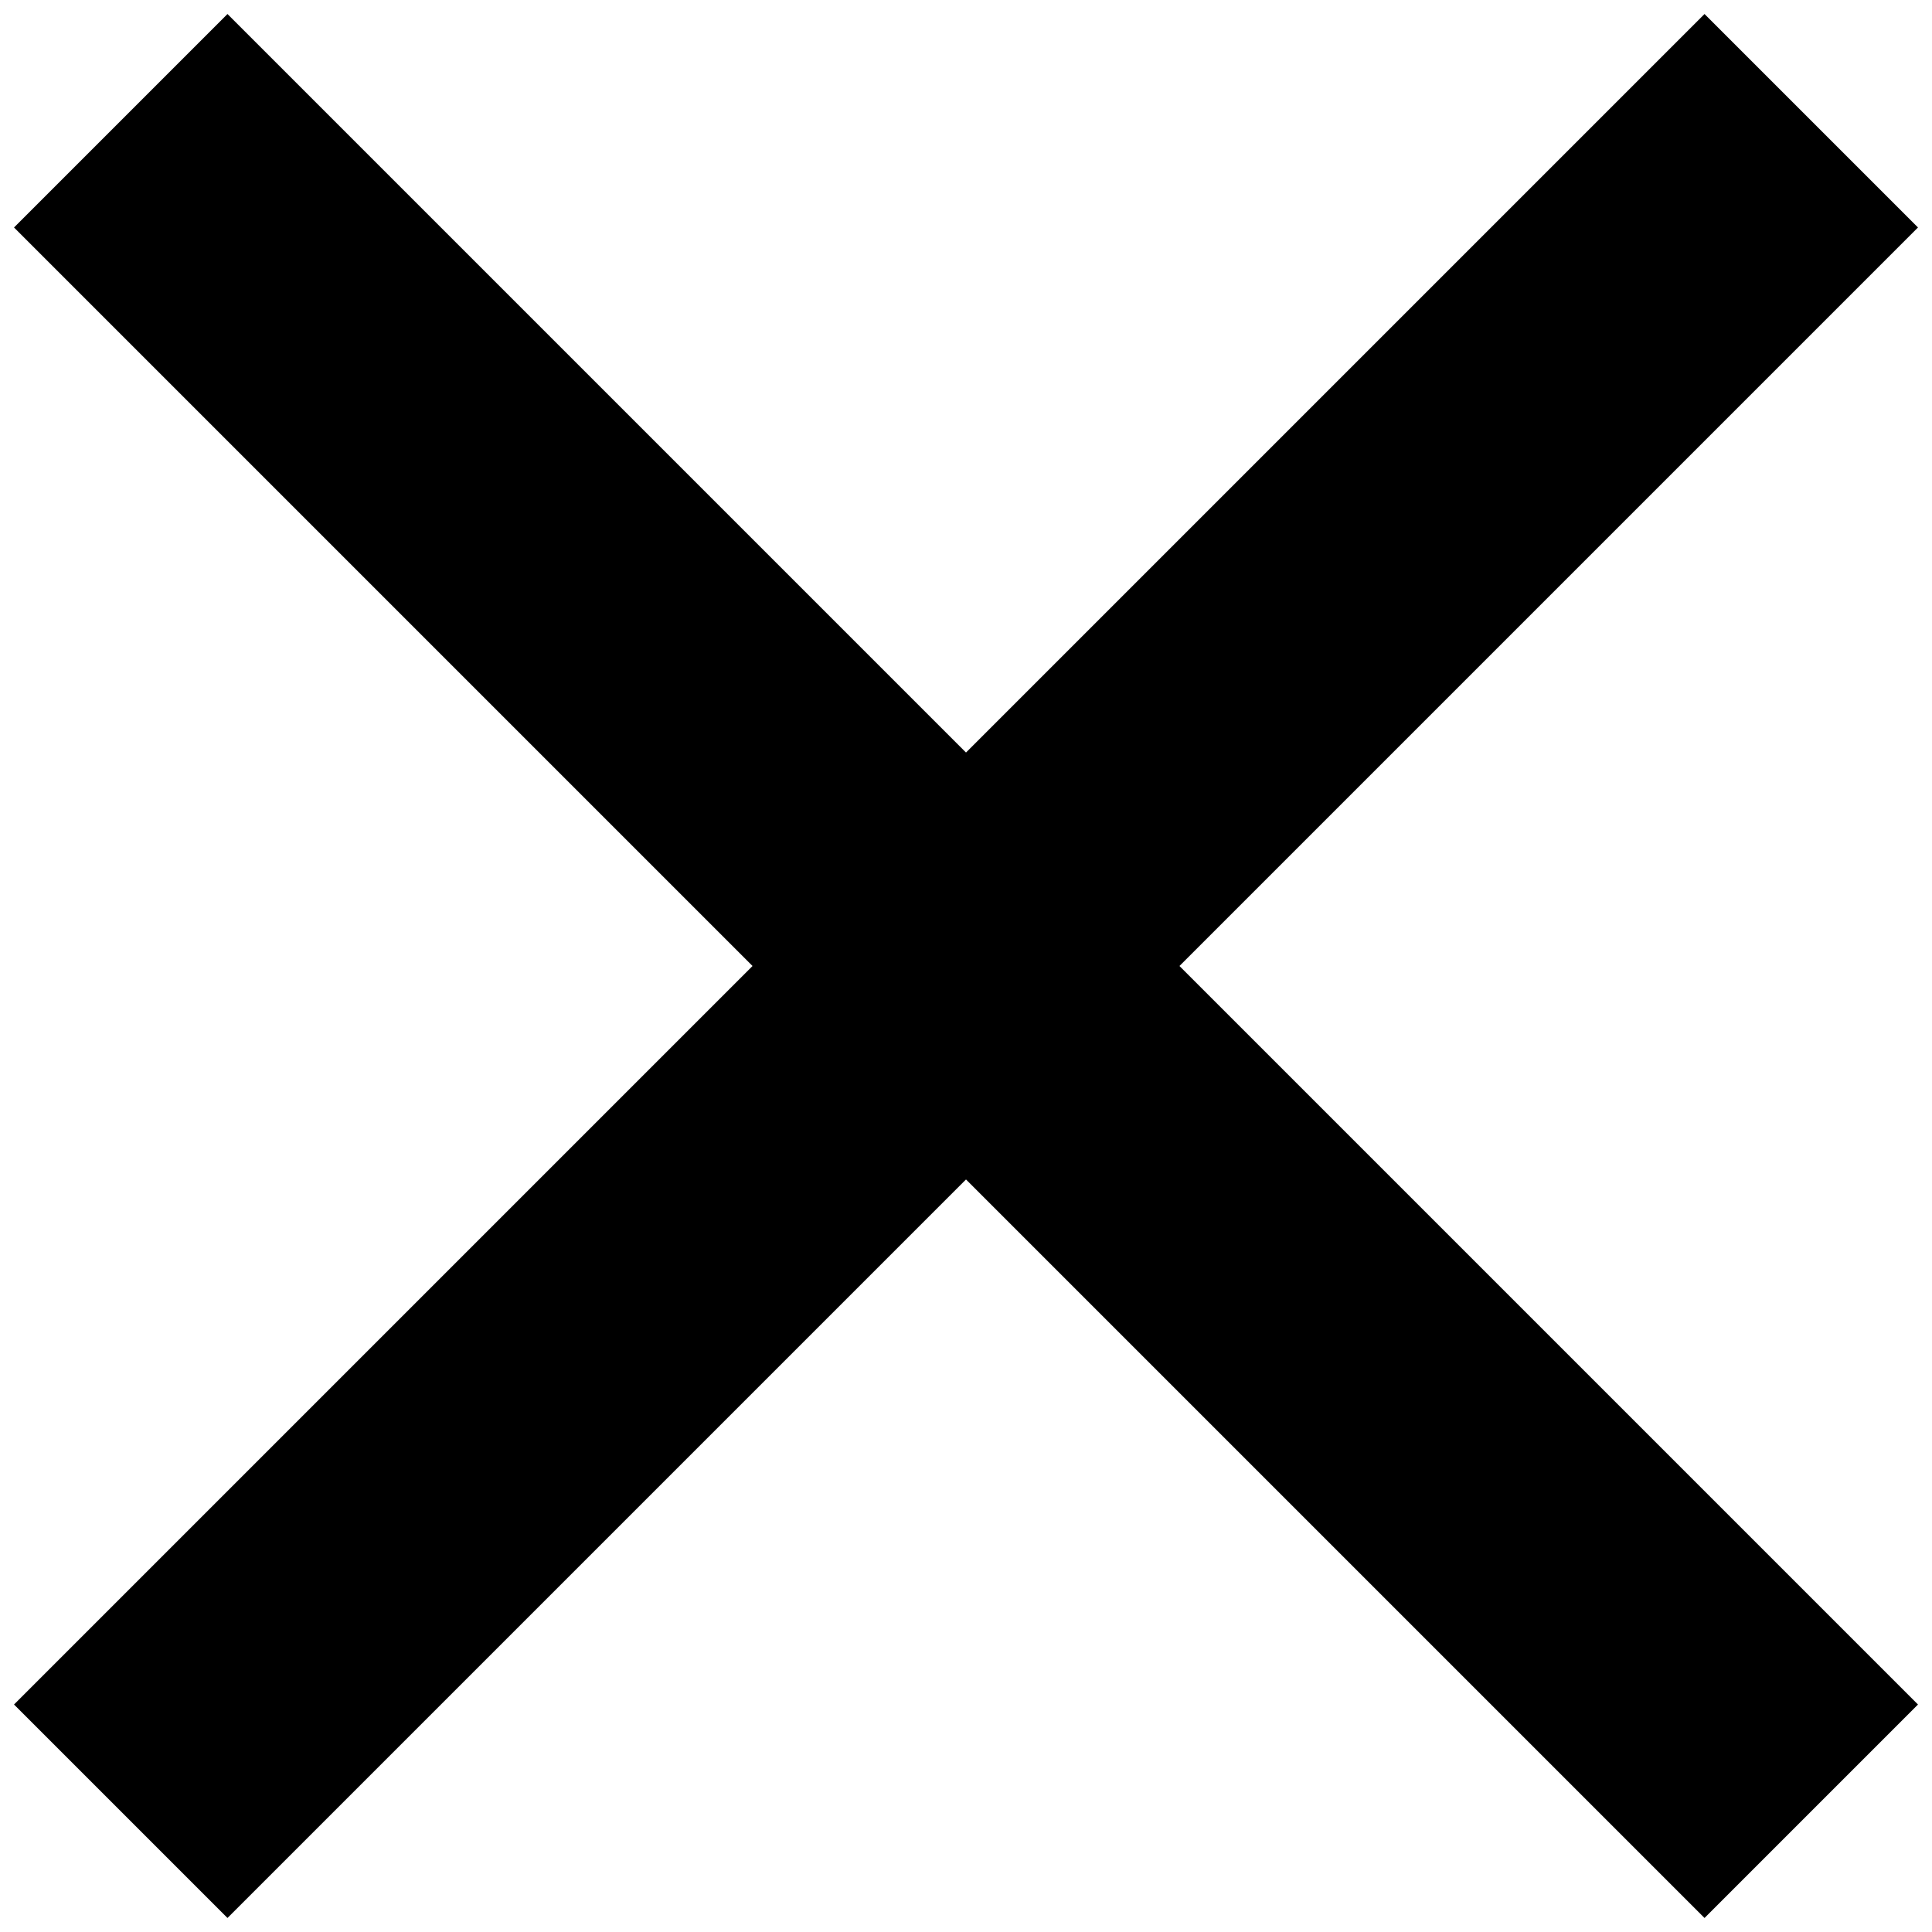
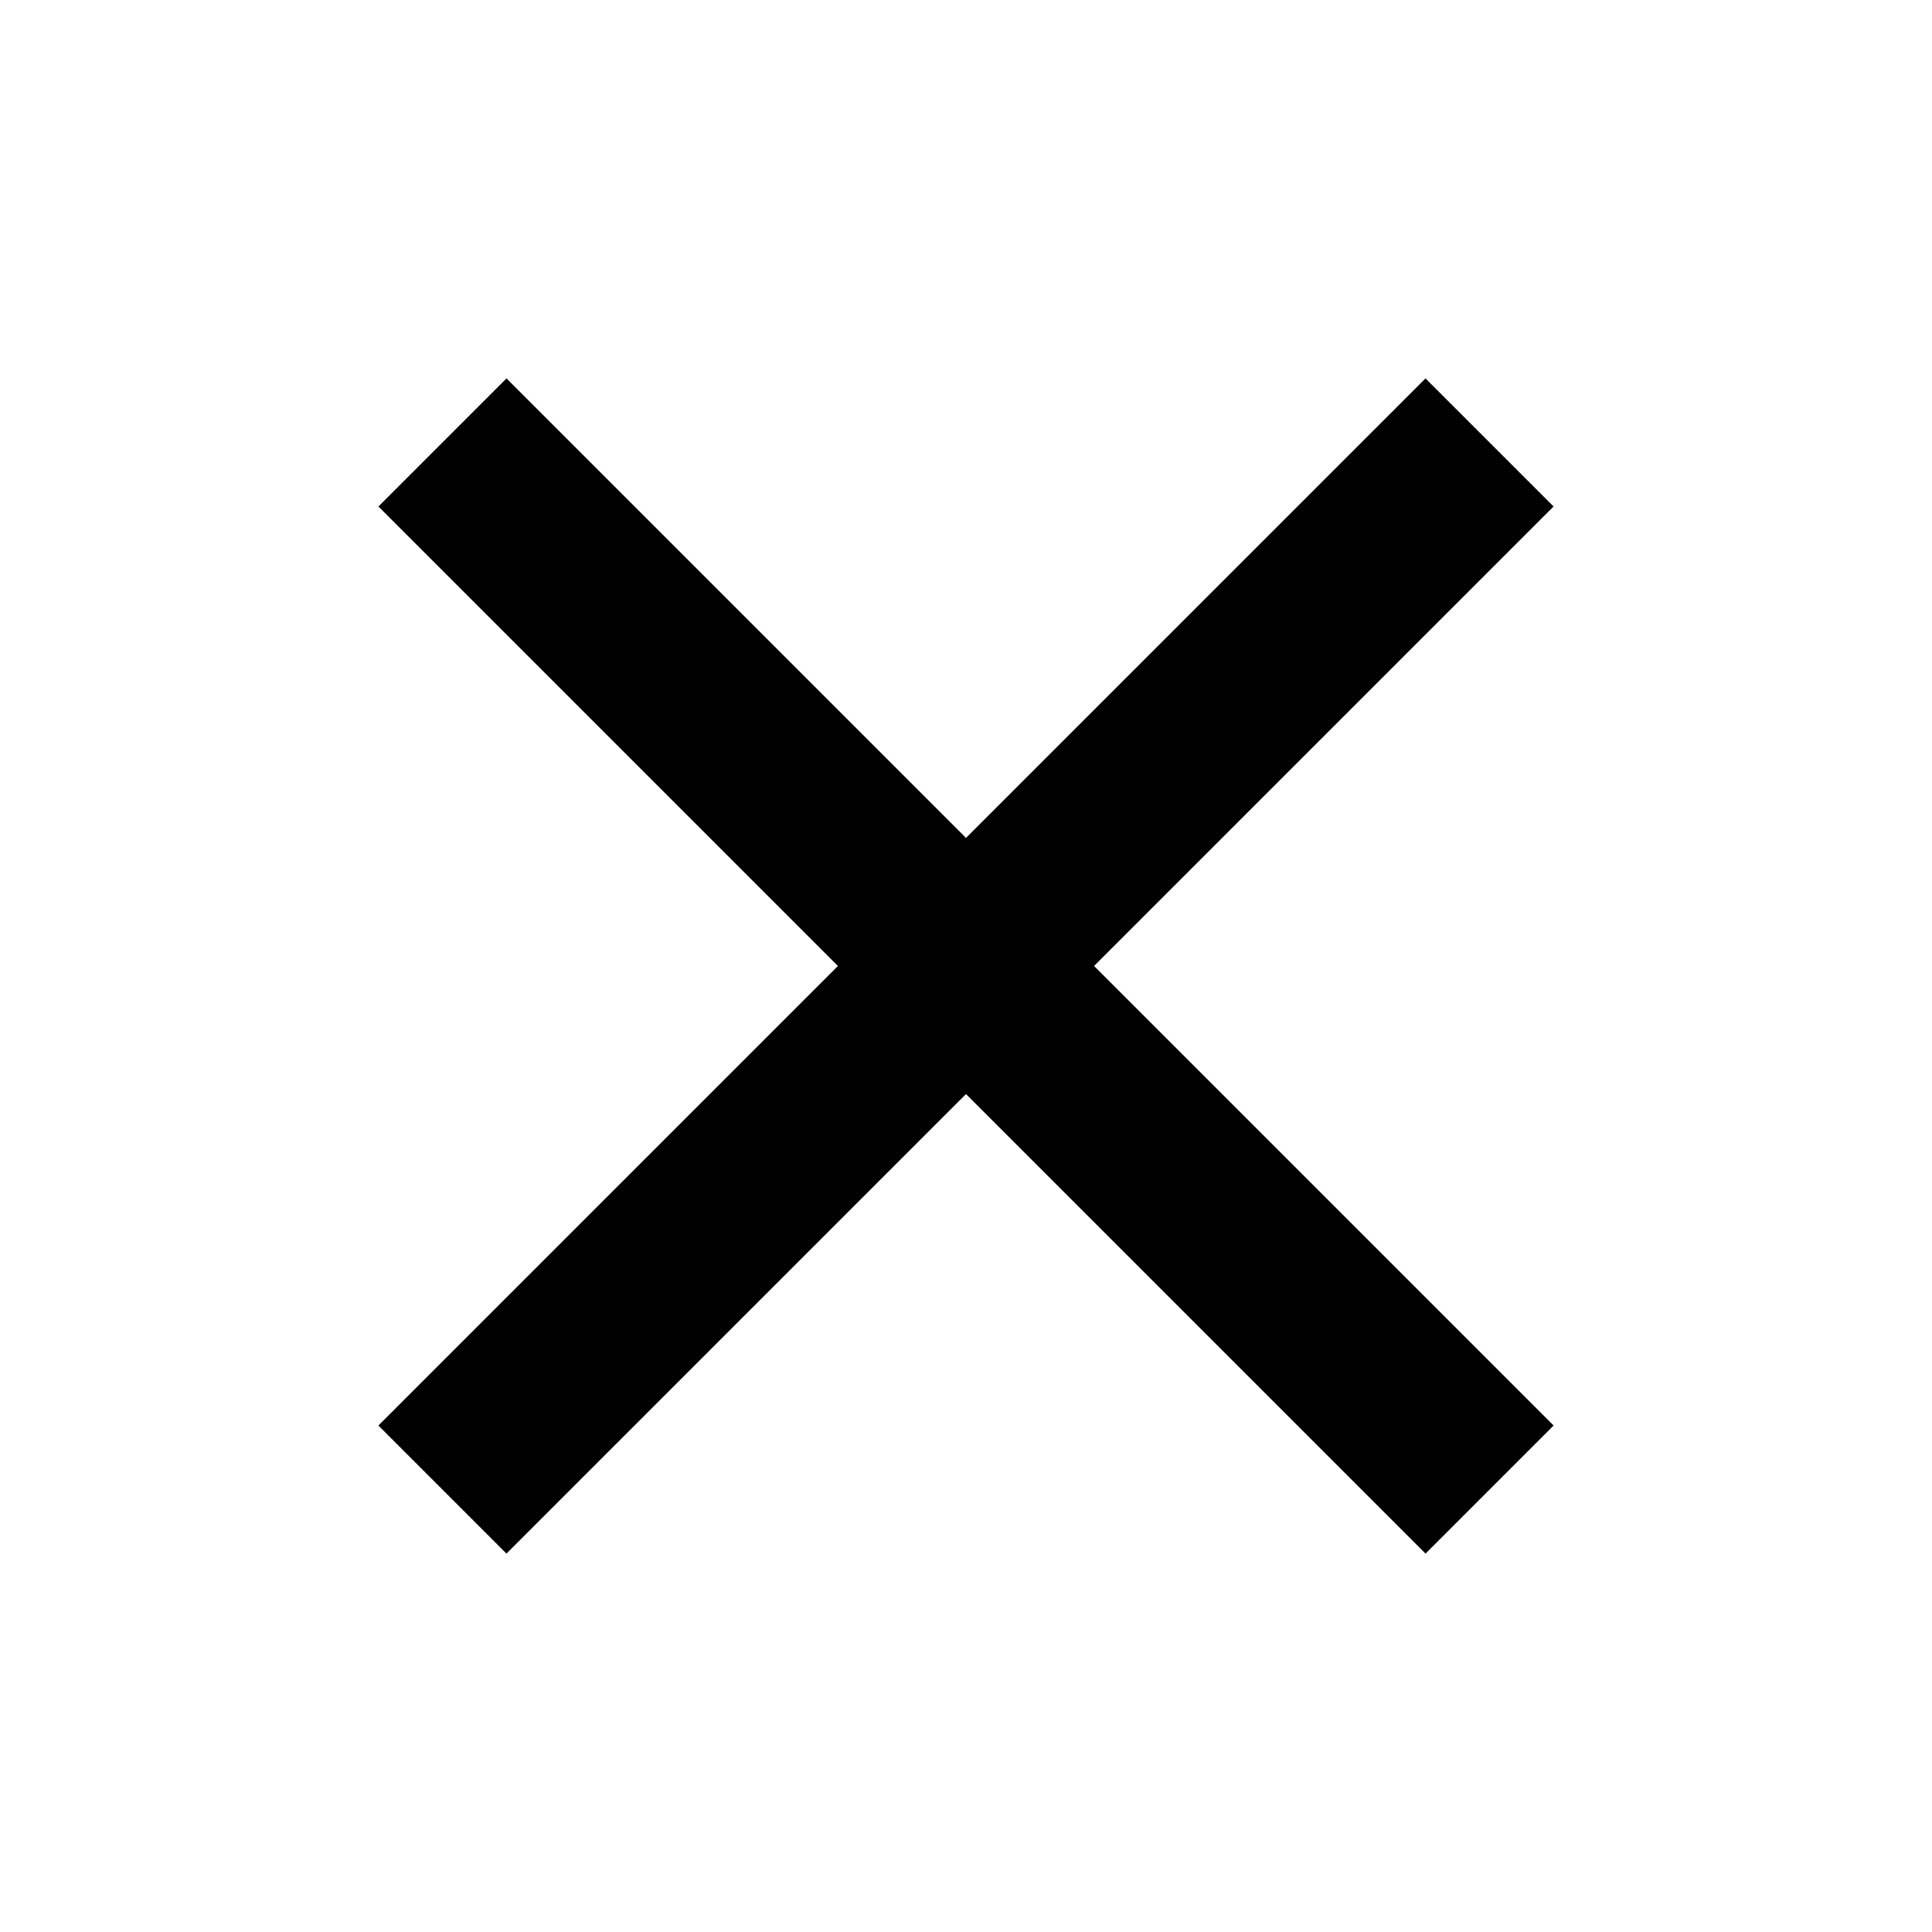
<svg xmlns="http://www.w3.org/2000/svg" width="64" height="64" viewBox="0 0 64 64" id="svg2" version="1.1">
  <defs id="defs4" />
  <g id="layer1" transform="translate(0,-988.3622)">
-     <path style="fill:none;fill-rule:evenodd;stroke:#000000;stroke-width:10;stroke-linecap:butt;stroke-linejoin:miter;stroke-miterlimit:4;stroke-dasharray:none;stroke-opacity:1" d="m 4,992.362 56,56" id="path4138" />
-     <path style="fill:none;fill-rule:evenodd;stroke:#000000;stroke-width:10;stroke-linecap:butt;stroke-linejoin:miter;stroke-miterlimit:4;stroke-dasharray:none;stroke-opacity:1" d="M 60,992.362 4,1048.362" id="path4138-6" />
+     <path style="fill:none;fill-rule:evenodd;stroke:#000000;stroke-width:6;stroke-linecap:butt;stroke-linejoin:miter;stroke-miterlimit:4;stroke-dasharray:none;stroke-opacity:1" d="m 14.657,1003.019 34.687,34.687" id="path4138" />
+     <path style="fill:none;fill-rule:evenodd;stroke:#000000;stroke-width:6;stroke-linecap:butt;stroke-linejoin:miter;stroke-miterlimit:4;stroke-dasharray:none;stroke-opacity:1" d="m 49.343,1003.019 -34.687,34.687" id="path4138-6" />
  </g>
</svg>
